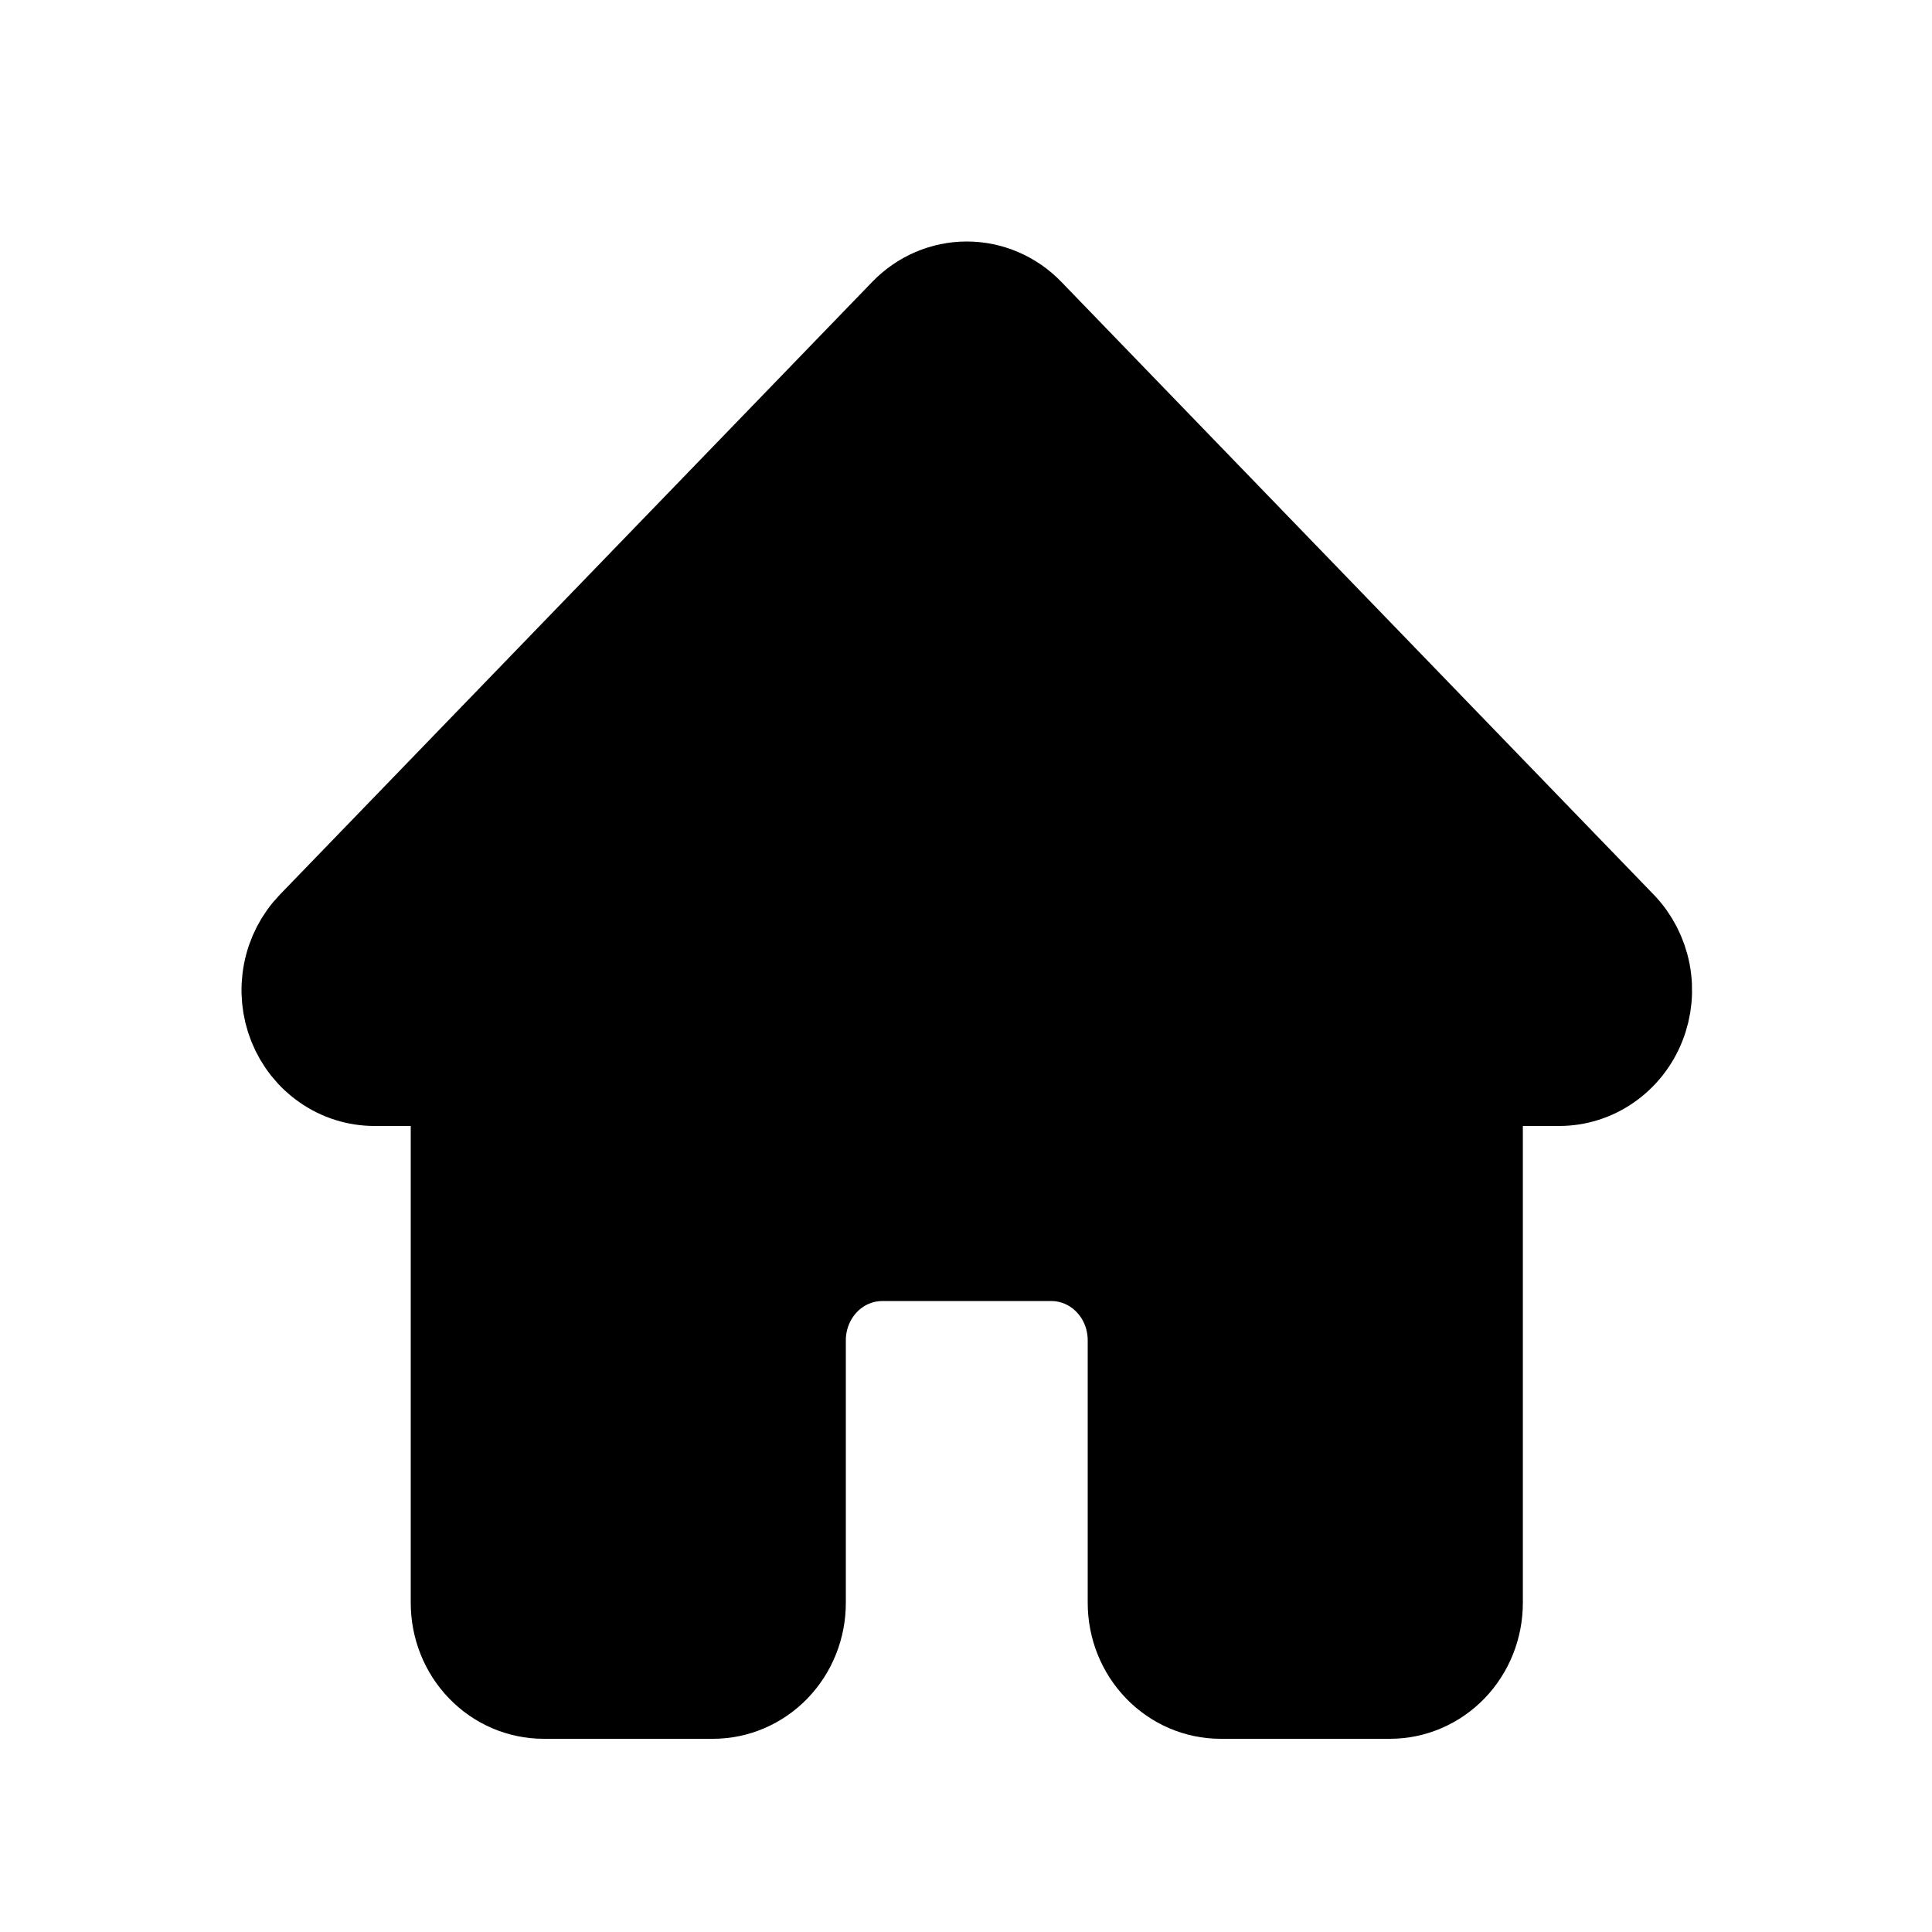
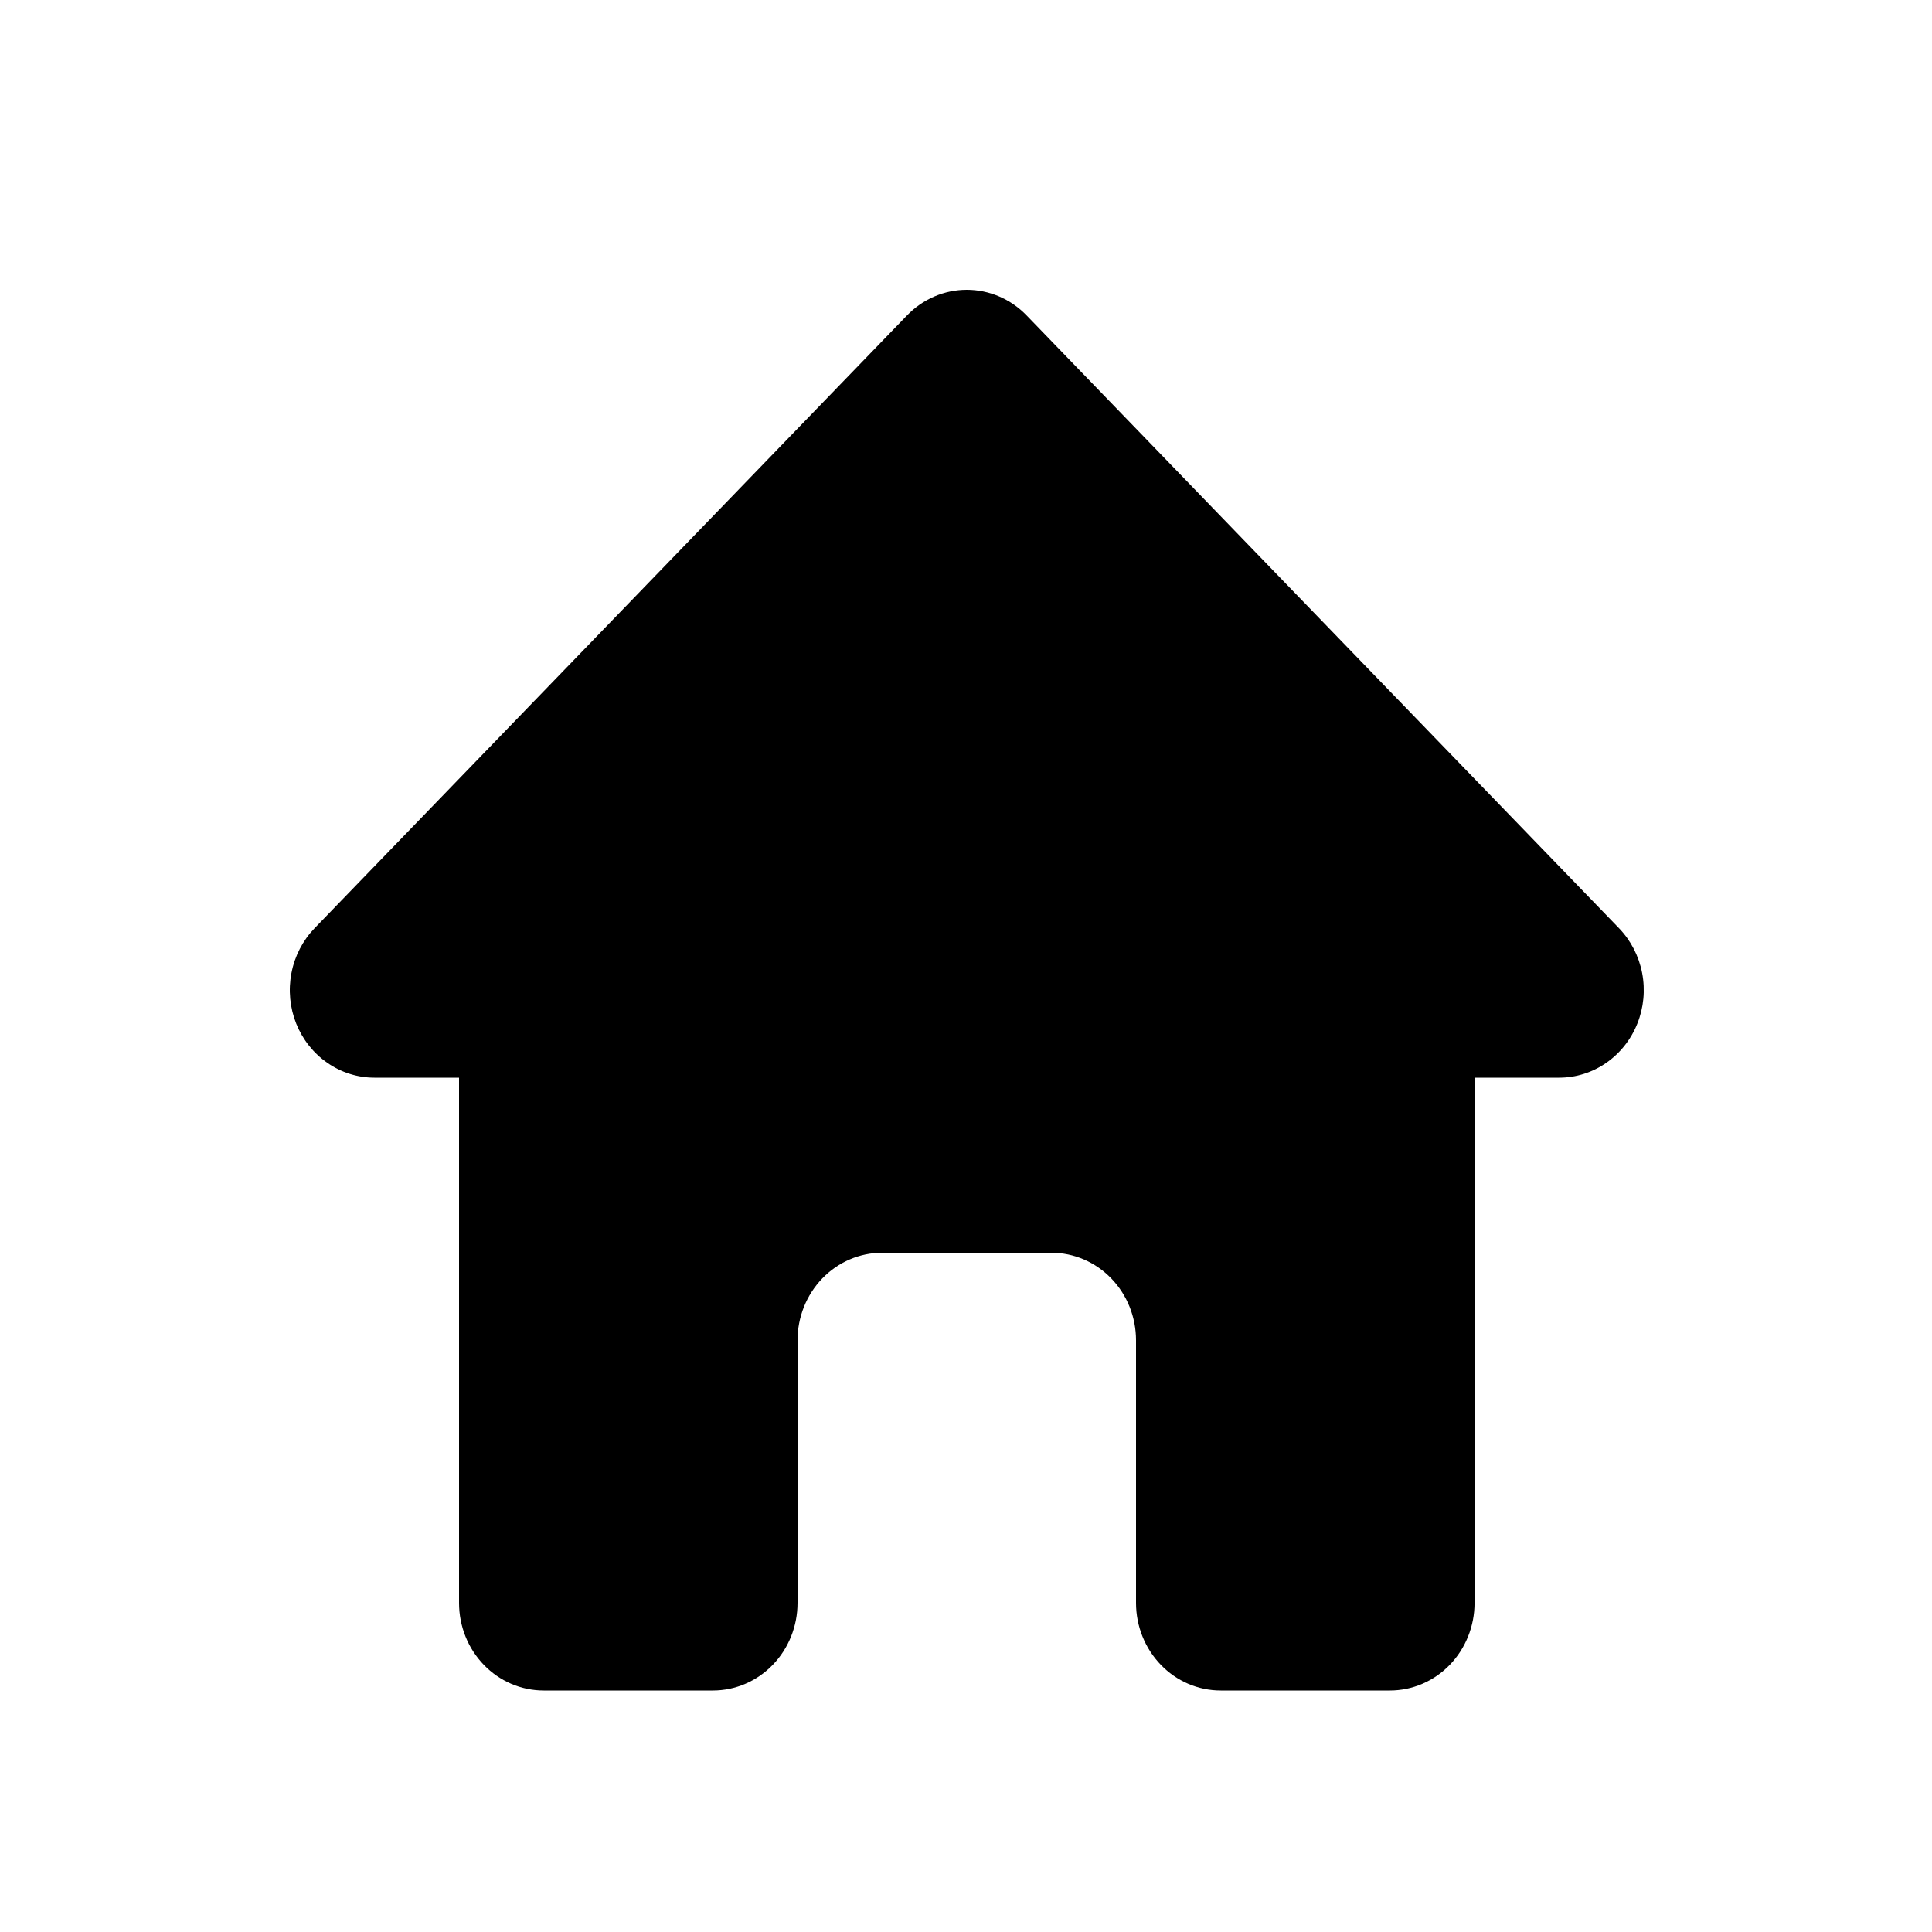
- <svg xmlns="http://www.w3.org/2000/svg" width="40" height="40" viewBox="0 0 40 40" fill="currentColor" stroke="currentColor">
-   <path fill-rule="evenodd" clip-rule="evenodd" d="M18.778 6.531C19.106 6.191 19.552 6 20.016 6C20.481 6 20.927 6.191 21.255 6.531L33.52 19.218C33.765 19.472 33.931 19.795 33.999 20.146C34.066 20.498 34.032 20.862 33.899 21.193C33.767 21.524 33.542 21.807 33.254 22.006C32.966 22.206 32.627 22.312 32.281 22.312H30.529V33.187C30.529 33.668 30.344 34.129 30.016 34.469C29.687 34.809 29.241 35 28.777 35H25.273C24.808 35 24.362 34.809 24.034 34.469C23.705 34.129 23.52 33.668 23.52 33.187V27.75C23.52 27.269 23.336 26.808 23.007 26.468C22.679 26.128 22.233 25.937 21.768 25.937H18.264C17.799 25.937 17.354 26.128 17.025 26.468C16.697 26.808 16.512 27.269 16.512 27.75V33.187C16.512 33.668 16.328 34.129 15.999 34.469C15.67 34.809 15.225 35 14.76 35H11.256C10.791 35 10.345 34.809 10.017 34.469C9.688 34.129 9.504 33.668 9.504 33.187V22.312H7.752C7.405 22.312 7.067 22.206 6.779 22.006C6.49 21.807 6.266 21.524 6.133 21.193C6.001 20.862 5.966 20.498 6.034 20.146C6.101 19.795 6.268 19.472 6.513 19.218L18.778 6.531Z" fill="currentColor" stroke="currentColor" stroke-width="2" />
+ <svg xmlns="http://www.w3.org/2000/svg" viewBox="0 0 40 40">
+   <path fill-rule="evenodd" clip-rule="evenodd" d="M18.778 6.531C19.106 6.191 19.552 6 20.016 6C20.481 6 20.927 6.191 21.255 6.531L33.52 19.218C33.765 19.472 33.931 19.795 33.999 20.146C34.066 20.498 34.032 20.862 33.899 21.193C33.767 21.524 33.542 21.807 33.254 22.006C32.966 22.206 32.627 22.312 32.281 22.312H30.529V33.187C30.529 33.668 30.344 34.129 30.016 34.469C29.687 34.809 29.241 35 28.777 35H25.273C24.808 35 24.362 34.809 24.034 34.469C23.705 34.129 23.52 33.668 23.52 33.187V27.75C23.52 27.269 23.336 26.808 23.007 26.468C22.679 26.128 22.233 25.937 21.768 25.937H18.264C17.799 25.937 17.354 26.128 17.025 26.468C16.697 26.808 16.512 27.269 16.512 27.75V33.187C16.512 33.668 16.328 34.129 15.999 34.469C15.67 34.809 15.225 35 14.76 35H11.256C10.791 35 10.345 34.809 10.017 34.469C9.688 34.129 9.504 33.668 9.504 33.187V22.312H7.752C7.405 22.312 7.067 22.206 6.779 22.006C6.49 21.807 6.266 21.524 6.133 21.193C6.001 20.862 5.966 20.498 6.034 20.146C6.101 19.795 6.268 19.472 6.513 19.218L18.778 6.531Z" stroke-width="2" />
</svg>
